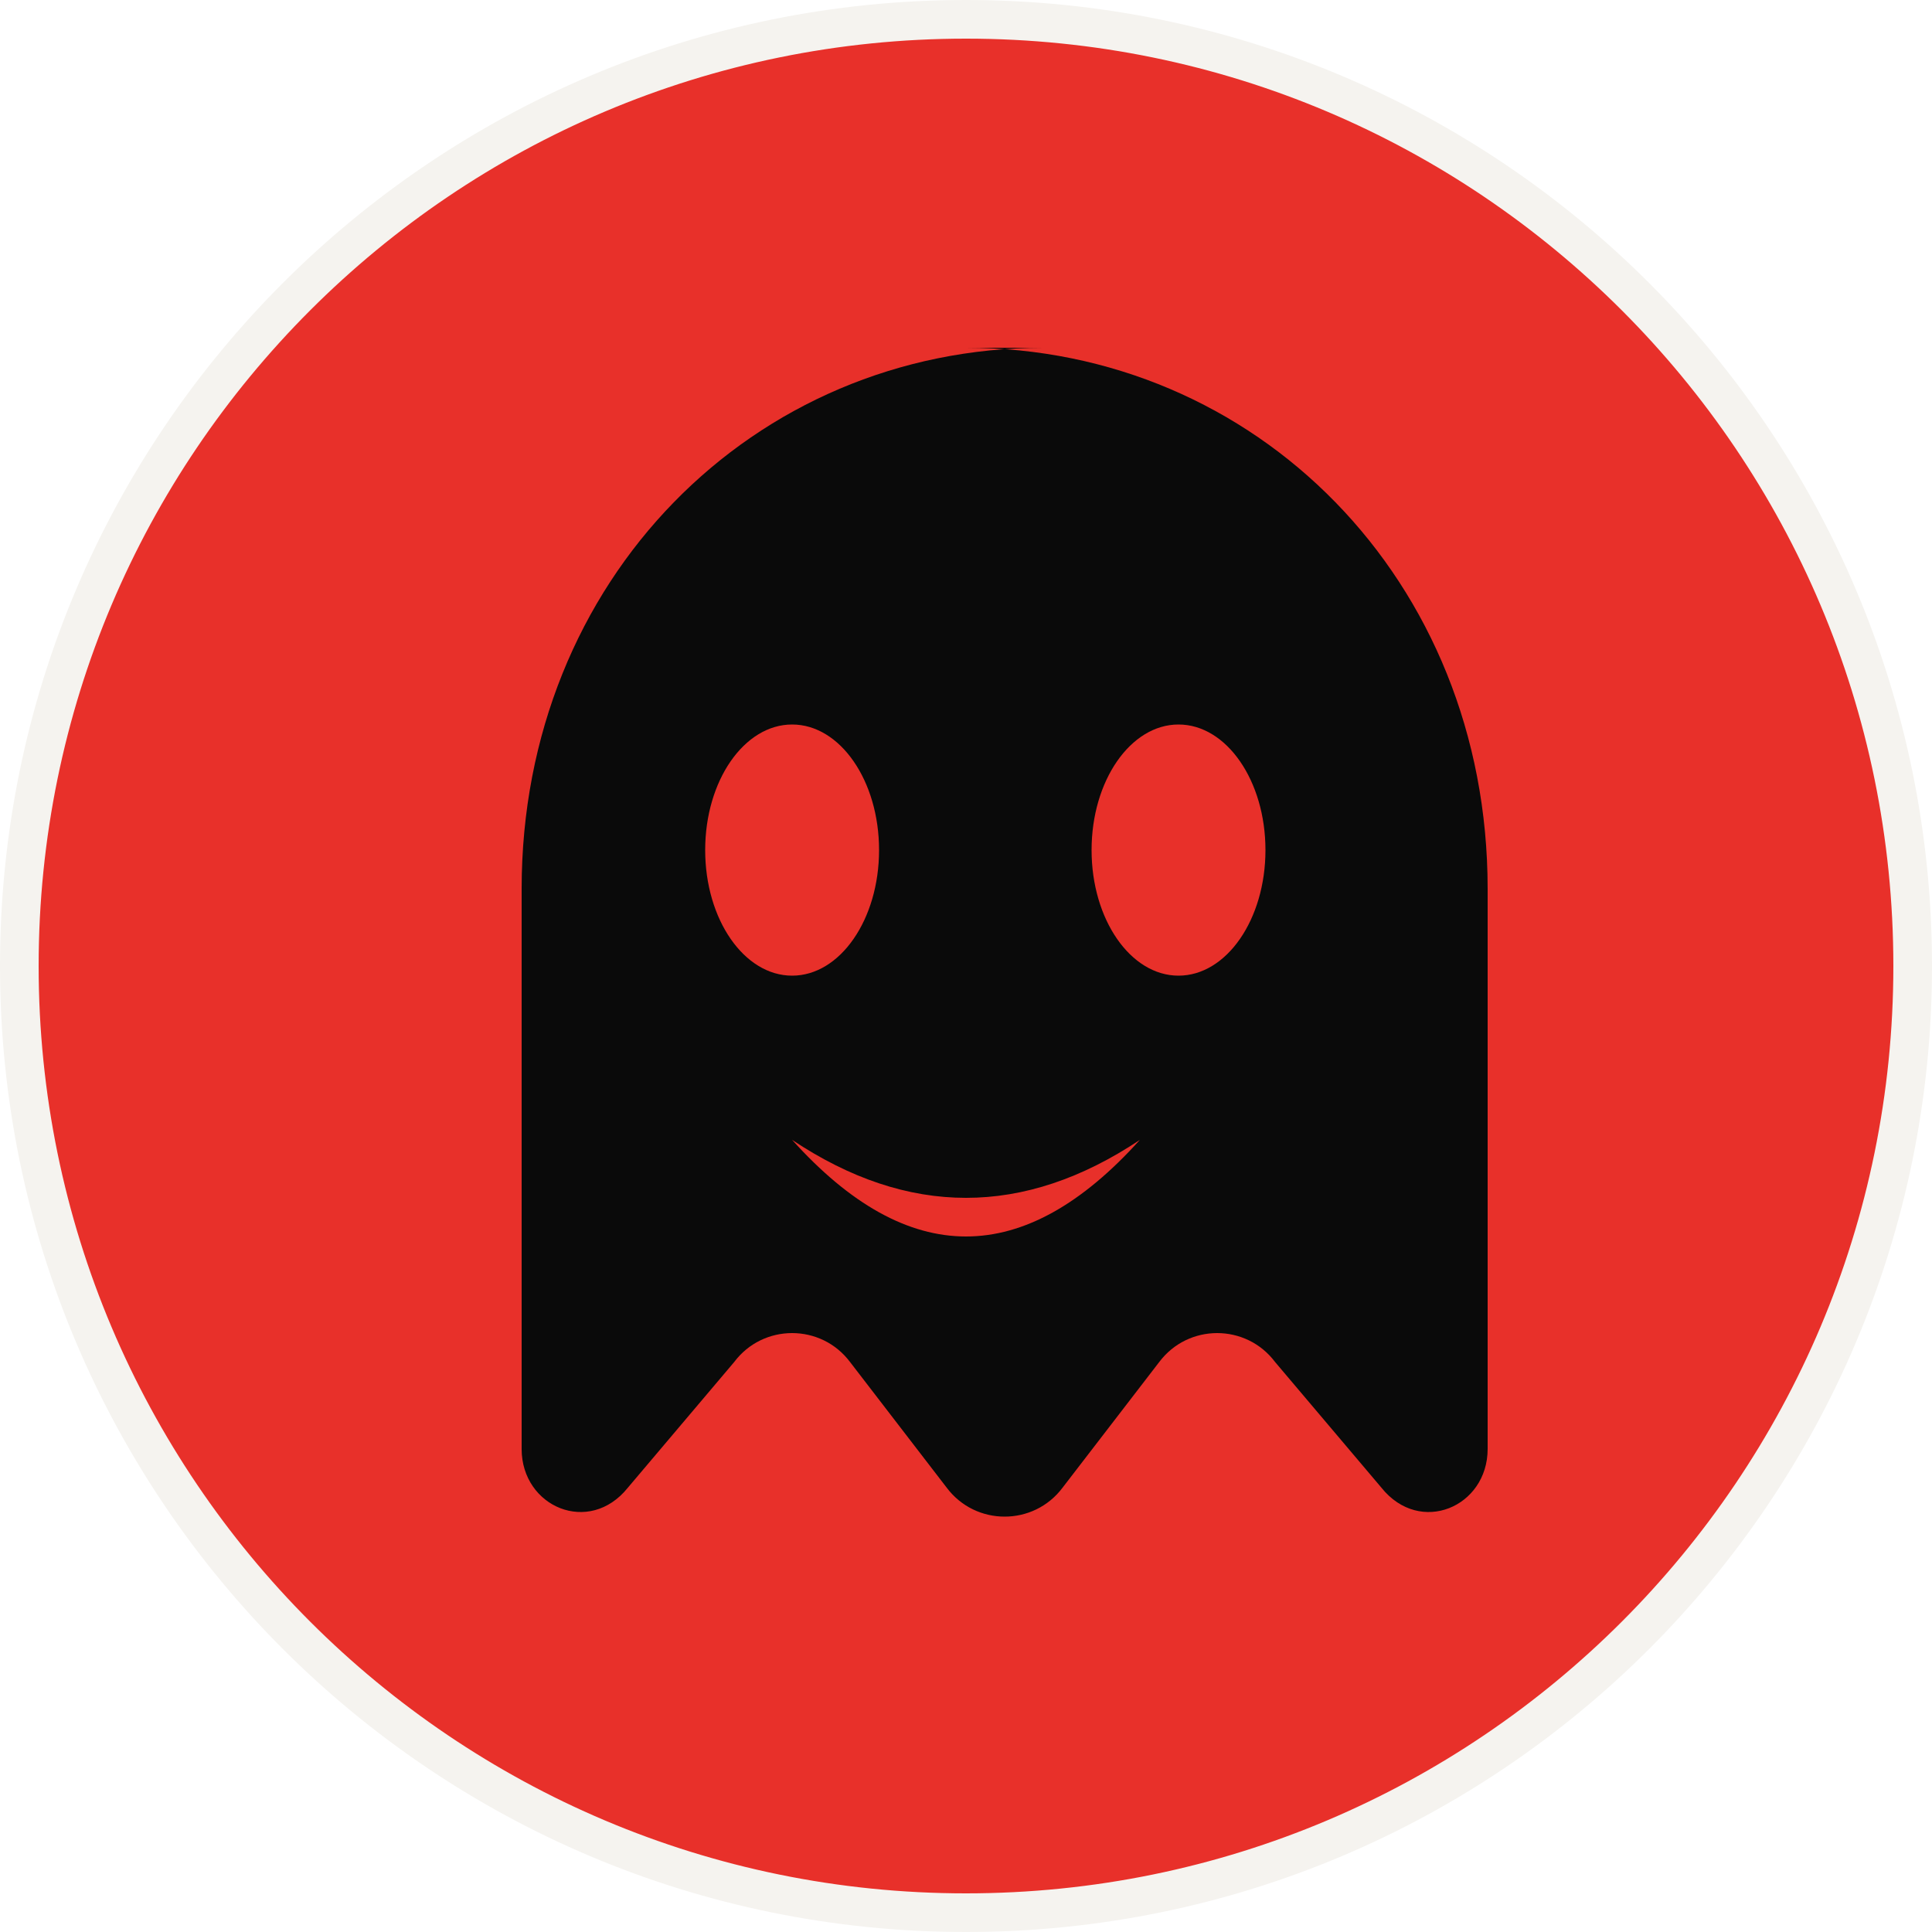
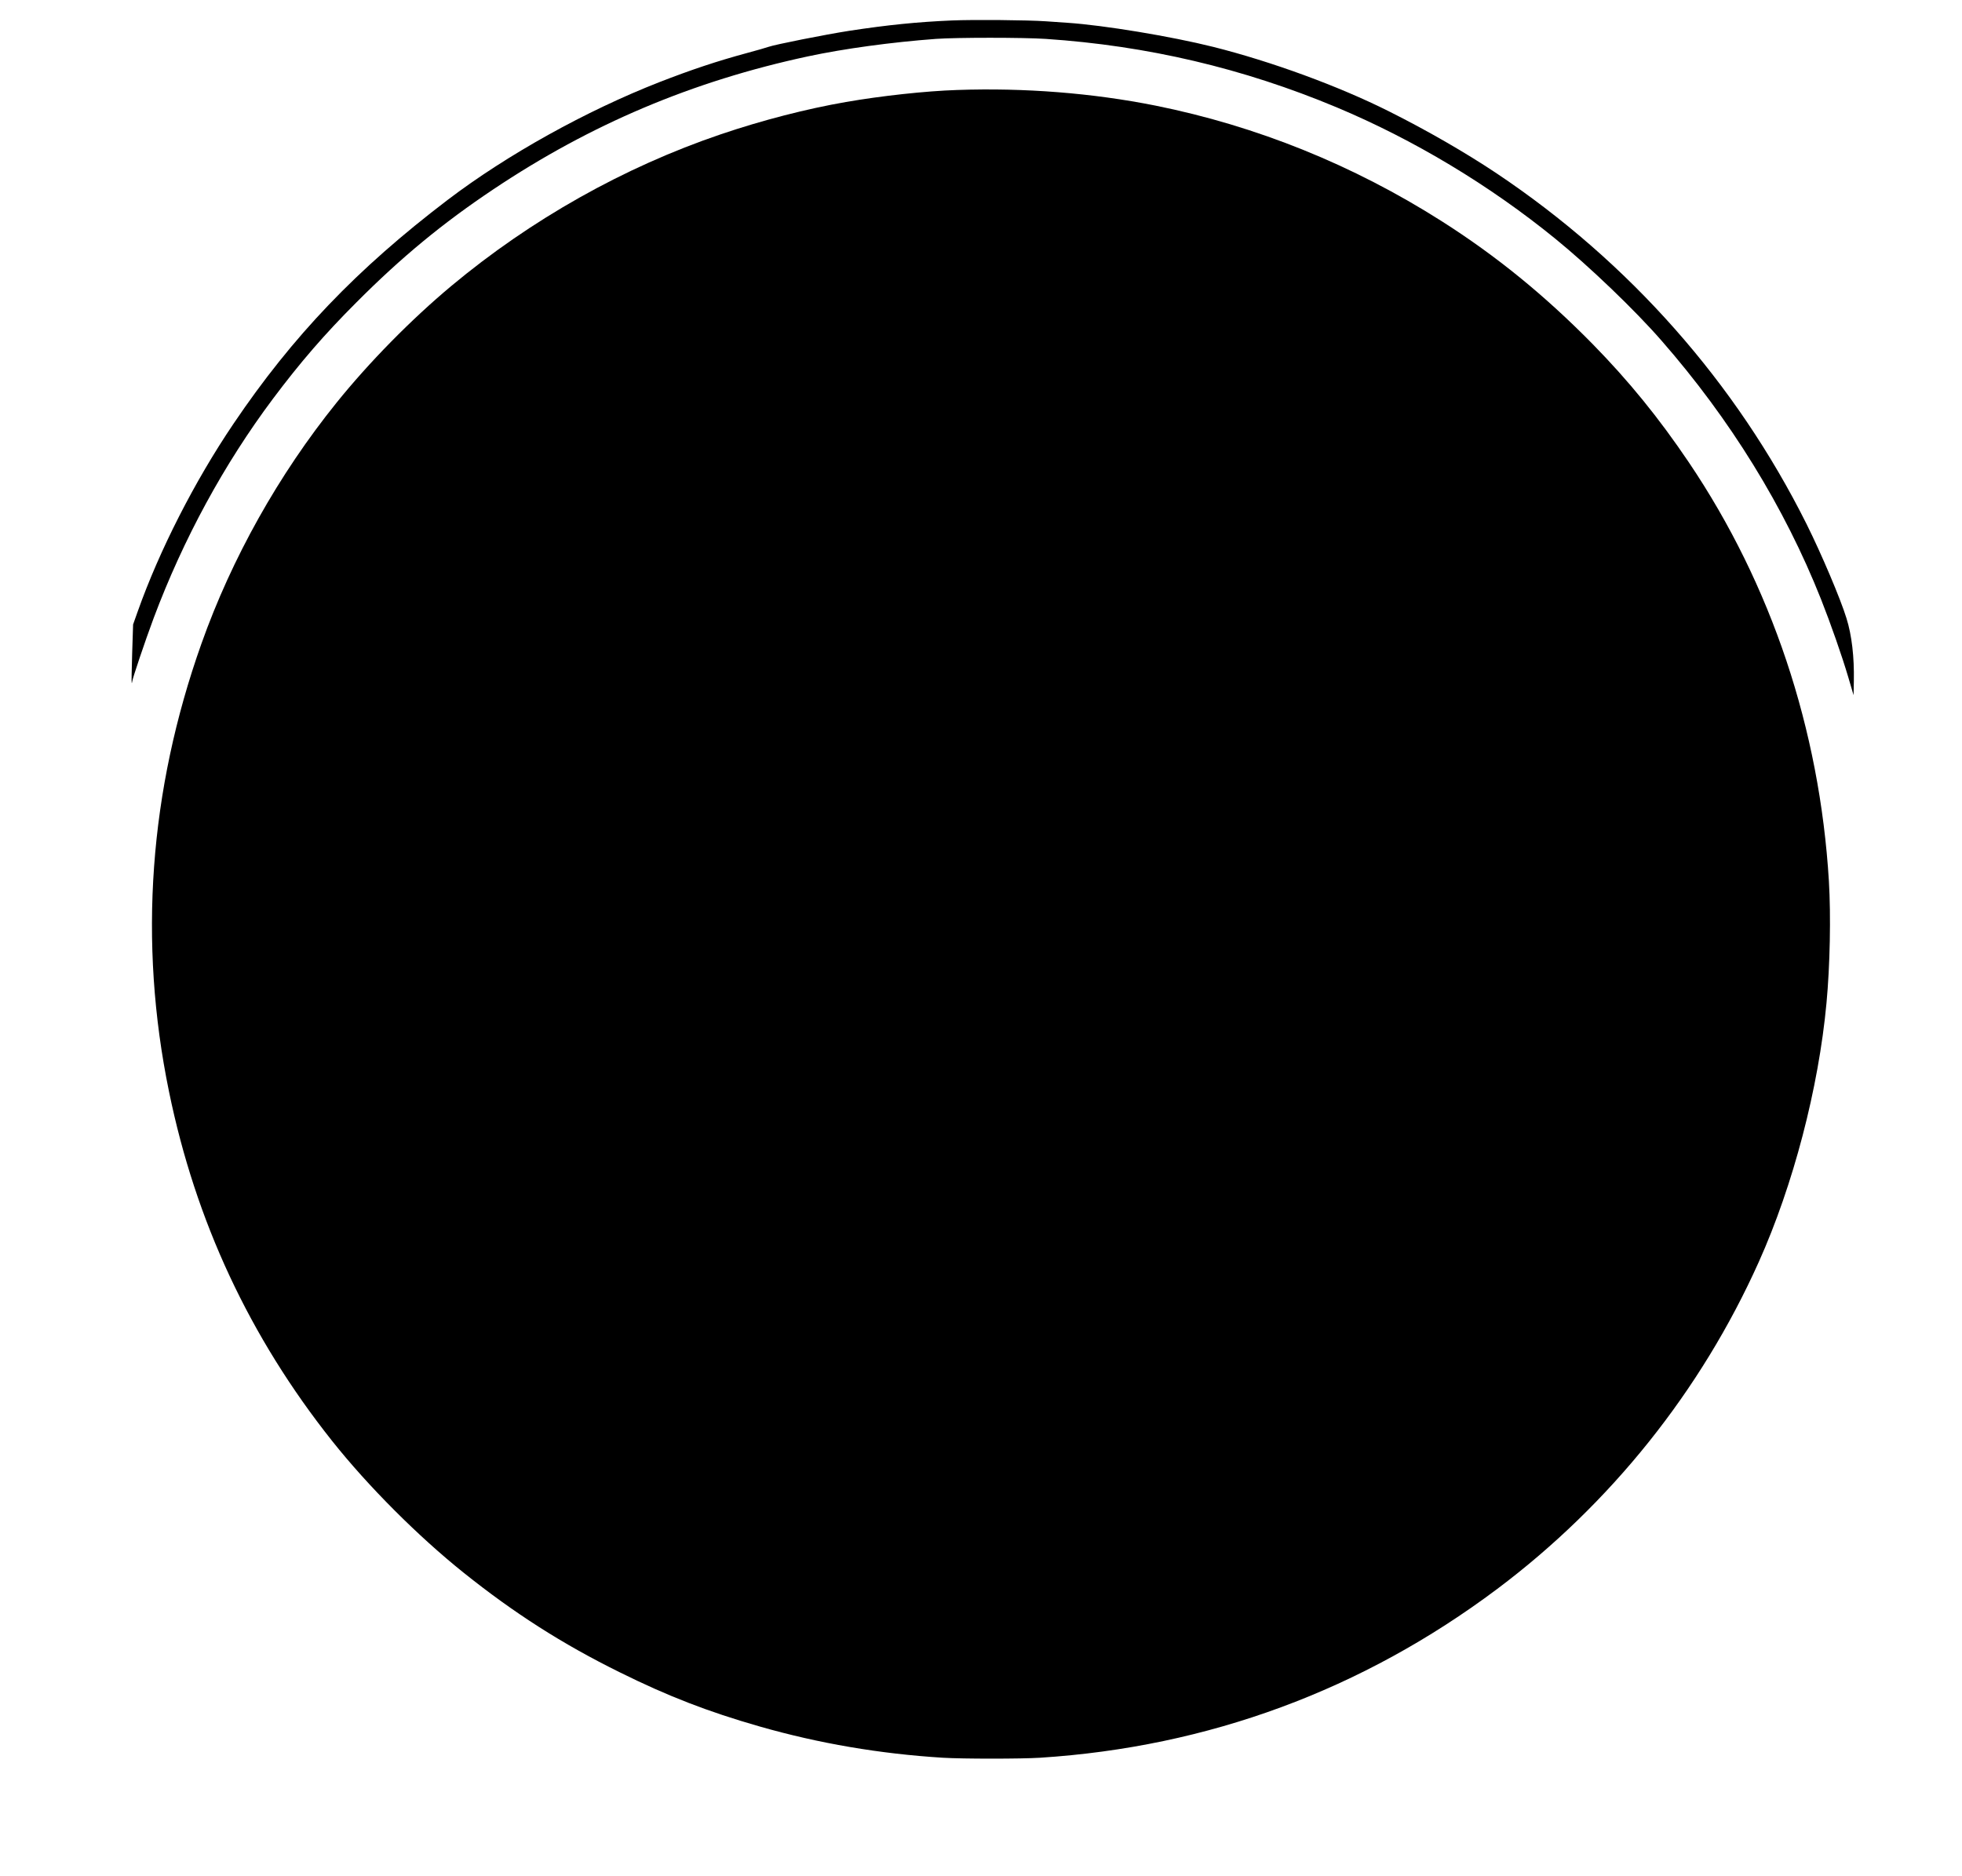
- <svg xmlns="http://www.w3.org/2000/svg" viewBox="0 0 200 200" role="img" aria-label="Black Ghost's Garage emblem">
-   <circle cx="100" cy="100" r="98" fill="#E8302A" stroke="#F5F3EF" stroke-width="4" />
-   <path d="M100 36        C 130 36 154 60 154 92        L 154 150        C 154 156 147 159 143 154        L 132 141        C 129 137 123 137 120 141        L 110 154        C 107 158 101 158 98 154        L 88 141        C 85 137 79 137 76 141        L 65 154        C 61 159 54 156 54 150        L 54 92        C 54 60 78 36 108 36 Z" fill="#0A0A0A" />
-   <ellipse cx="82" cy="88" rx="9" ry="13" fill="#E8302A" />
-   <ellipse cx="122" cy="88" rx="9" ry="13" fill="#E8302A" />
-   <path d="M82 118 Q100 130 118 118 Q100 138 82 118 Z" fill="#E8302A" />
+ <svg xmlns="http://www.w3.org/2000/svg" version="1.0" width="2108pt" height="2016pt" viewBox="0 0 2108 2016" preserveAspectRatio="xMidYMid meet">
+   <g transform="translate(0,2016) scale(0.1,-0.1)" fill="#000000" stroke="none">
+     <path d="M10225 19940 c-372 -16 -687 -48 -1100 -111 -262 -41 -796 -147 -870 -173 -22 -8 -125 -38 -230 -66 -321 -87 -597 -179 -941 -313 -787 -308 -1636 -780 -2274 -1265 -975 -742 -1665 -1463 -2302 -2407 -418 -618 -797 -1363 -1029 -2018 l-49 -138 -10 -312 c-5 -171 -8 -313 -5 -315 3 -3 5 2 5 11 0 26 140 441 230 682 320 854 757 1657 1283 2360 293 391 554 693 897 1036 483 485 927 851 1470 1214 1048 701 2141 1163 3380 1429 387 83 901 153 1375 188 222 16 937 16 1180 0 1092 -73 2121 -315 3125 -735 830 -348 1644 -837 2351 -1413 365 -297 858 -770 1140 -1094 739 -845 1322 -1791 1714 -2779 106 -268 225 -609 292 -835 l58 -197 3 153 c5 256 -22 491 -79 673 -64 209 -269 692 -430 1015 -758 1517 -1901 2811 -3329 3767 -331 221 -748 462 -1160 668 -539 270 -1256 533 -1884 691 -456 114 -1177 233 -1566 259 -47 3 -150 10 -230 16 -200 14 -785 19 -1015 9z" />
+     <path d="M10285 19193 c-340 -11 -815 -63 -1195 -129 -422 -73 -900 -196 -1345 -347 -1043 -354 -2040 -916 -2897 -1631 -432 -361 -882 -819 -1234 -1256 -620 -770 -1124 -1669 -1450 -2588 -561 -1579 -679 -3204 -348 -4814 286 -1394 866 -2637 1752 -3753 387 -487 924 -1025 1414 -1417 545 -436 1060 -765 1673 -1068 520 -258 948 -424 1510 -585 633 -181 1288 -293 1965 -335 213 -13 840 -13 1045 0 1807 116 3461 727 4910 1813 1218 914 2190 2129 2812 3516 370 825 642 1865 727 2781 38 404 48 939 26 1310 -99 1633 -617 3184 -1504 4500 -325 482 -648 878 -1036 1274 -512 521 -1035 947 -1622 1320 -950 604 -1986 1022 -3073 1241 -676 135 -1405 193 -2130 168z" />
+   </g>
</svg>
